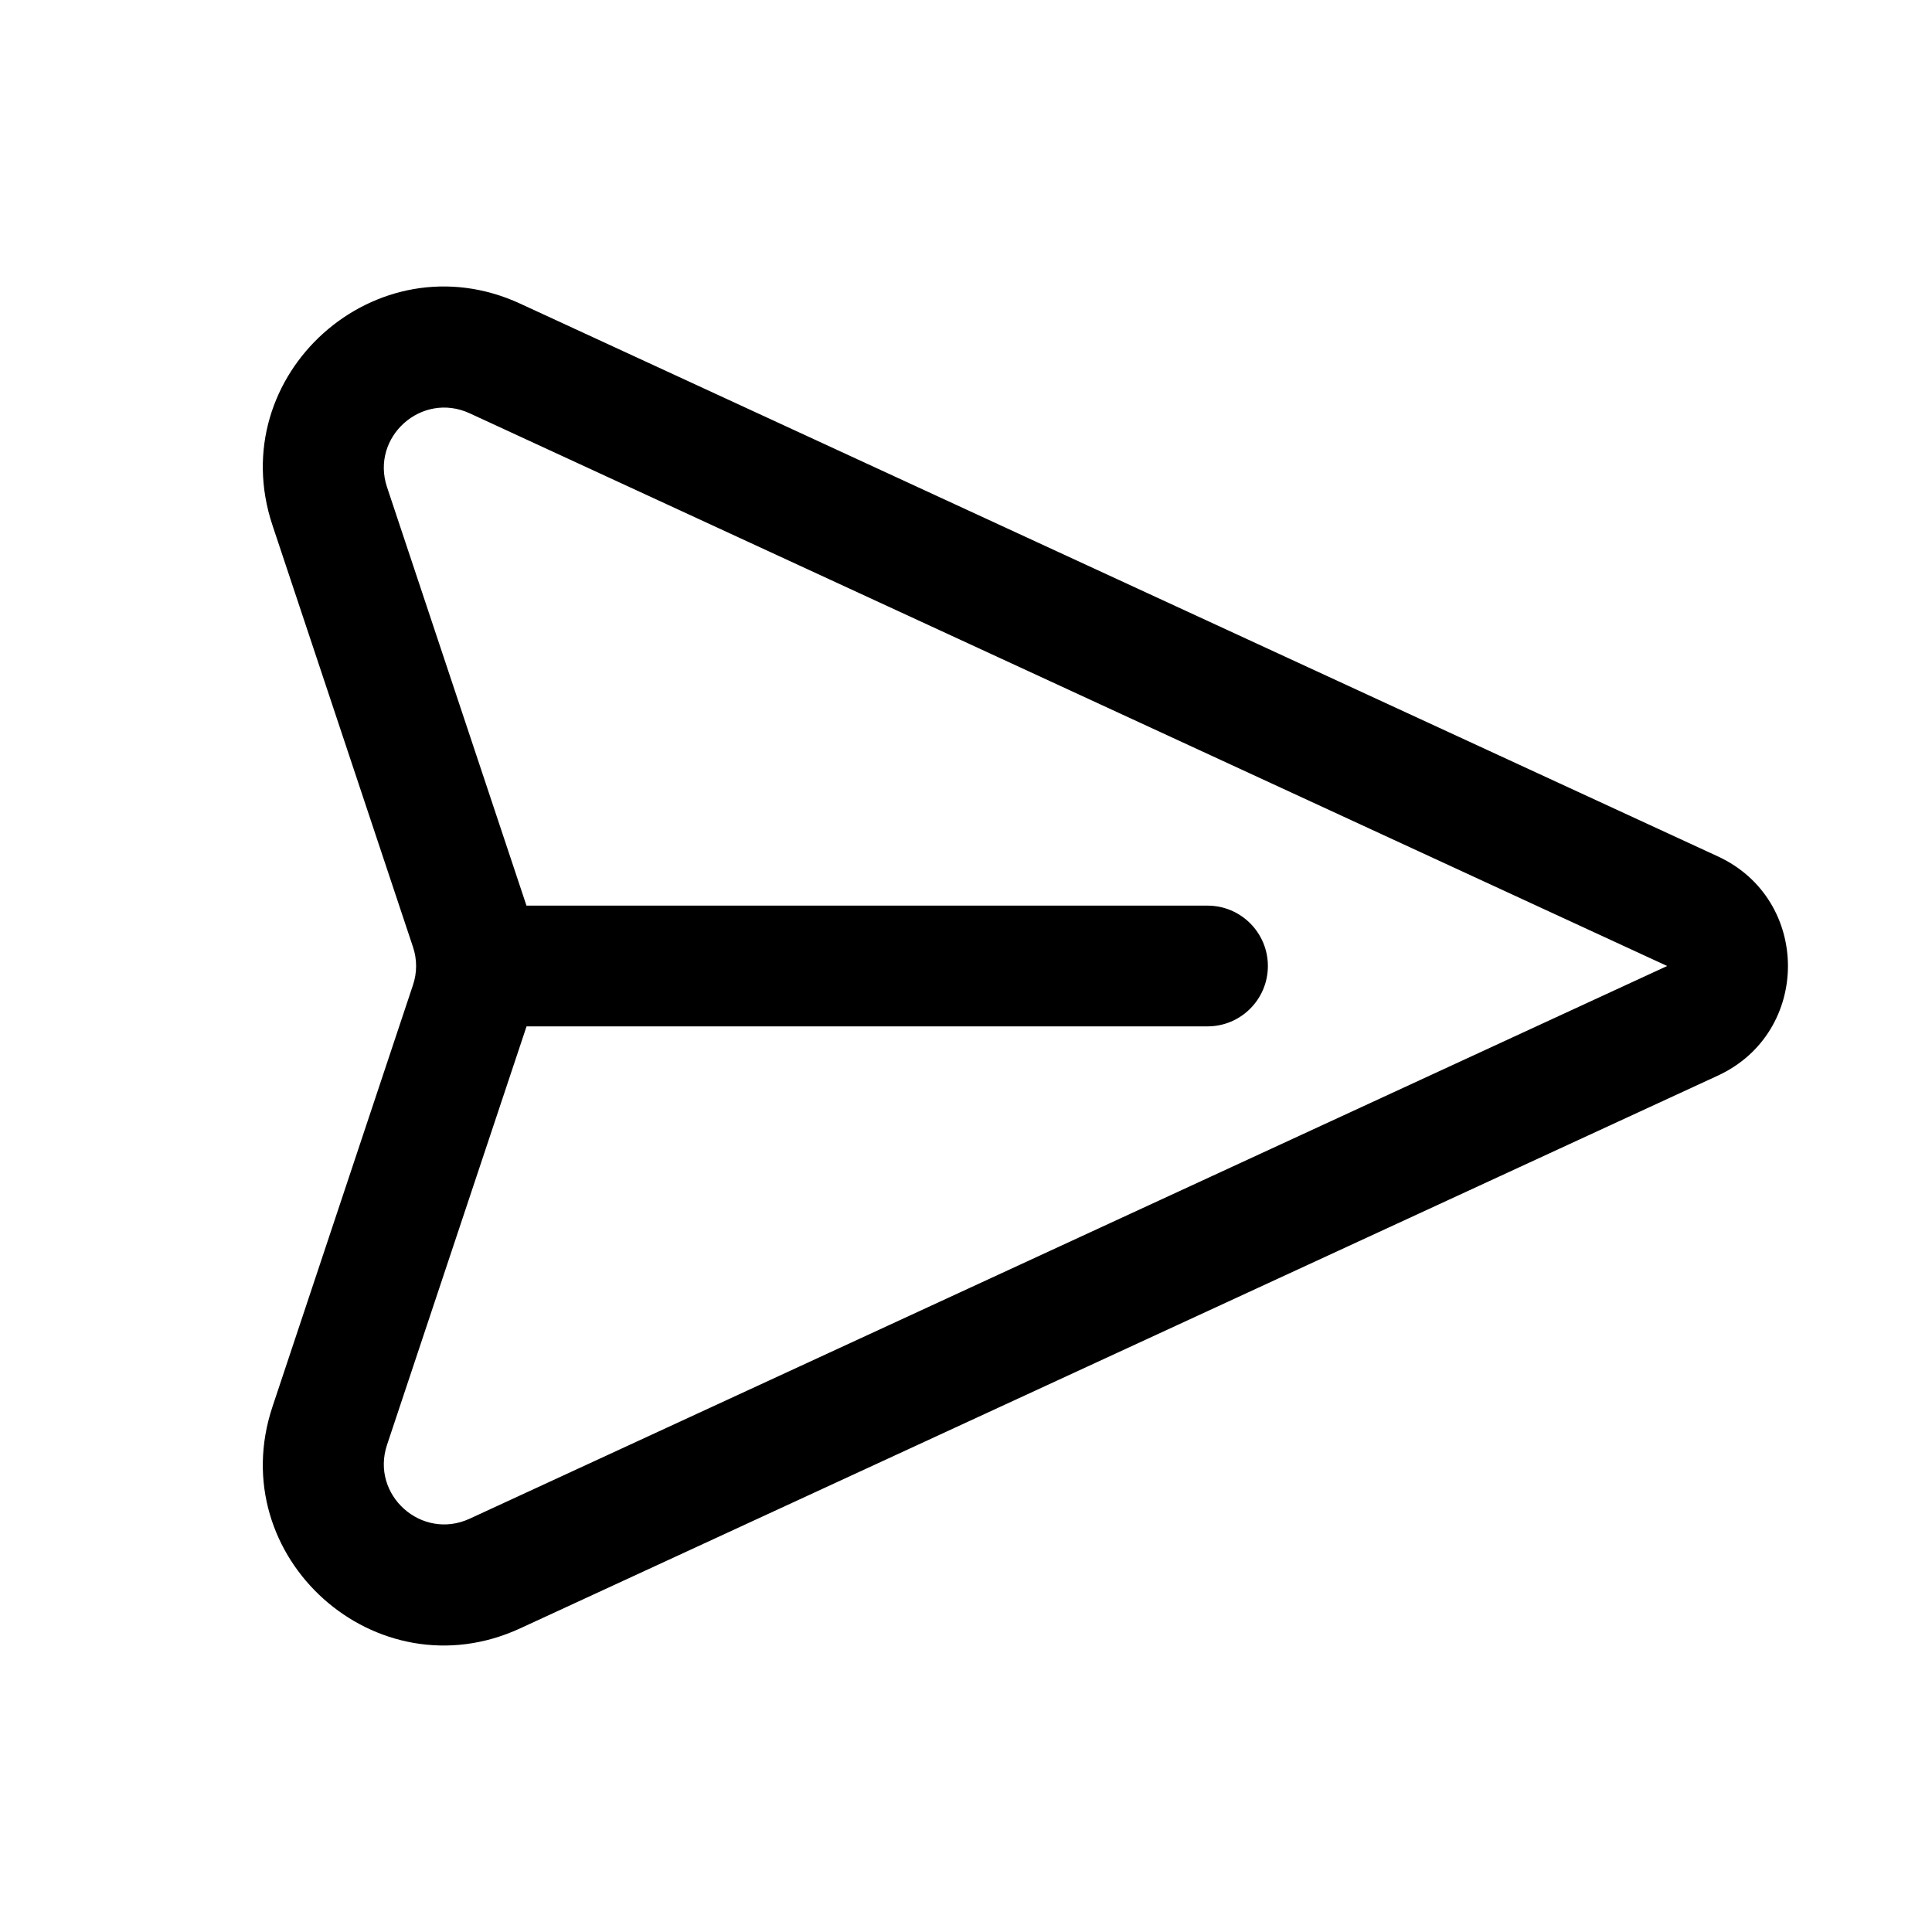
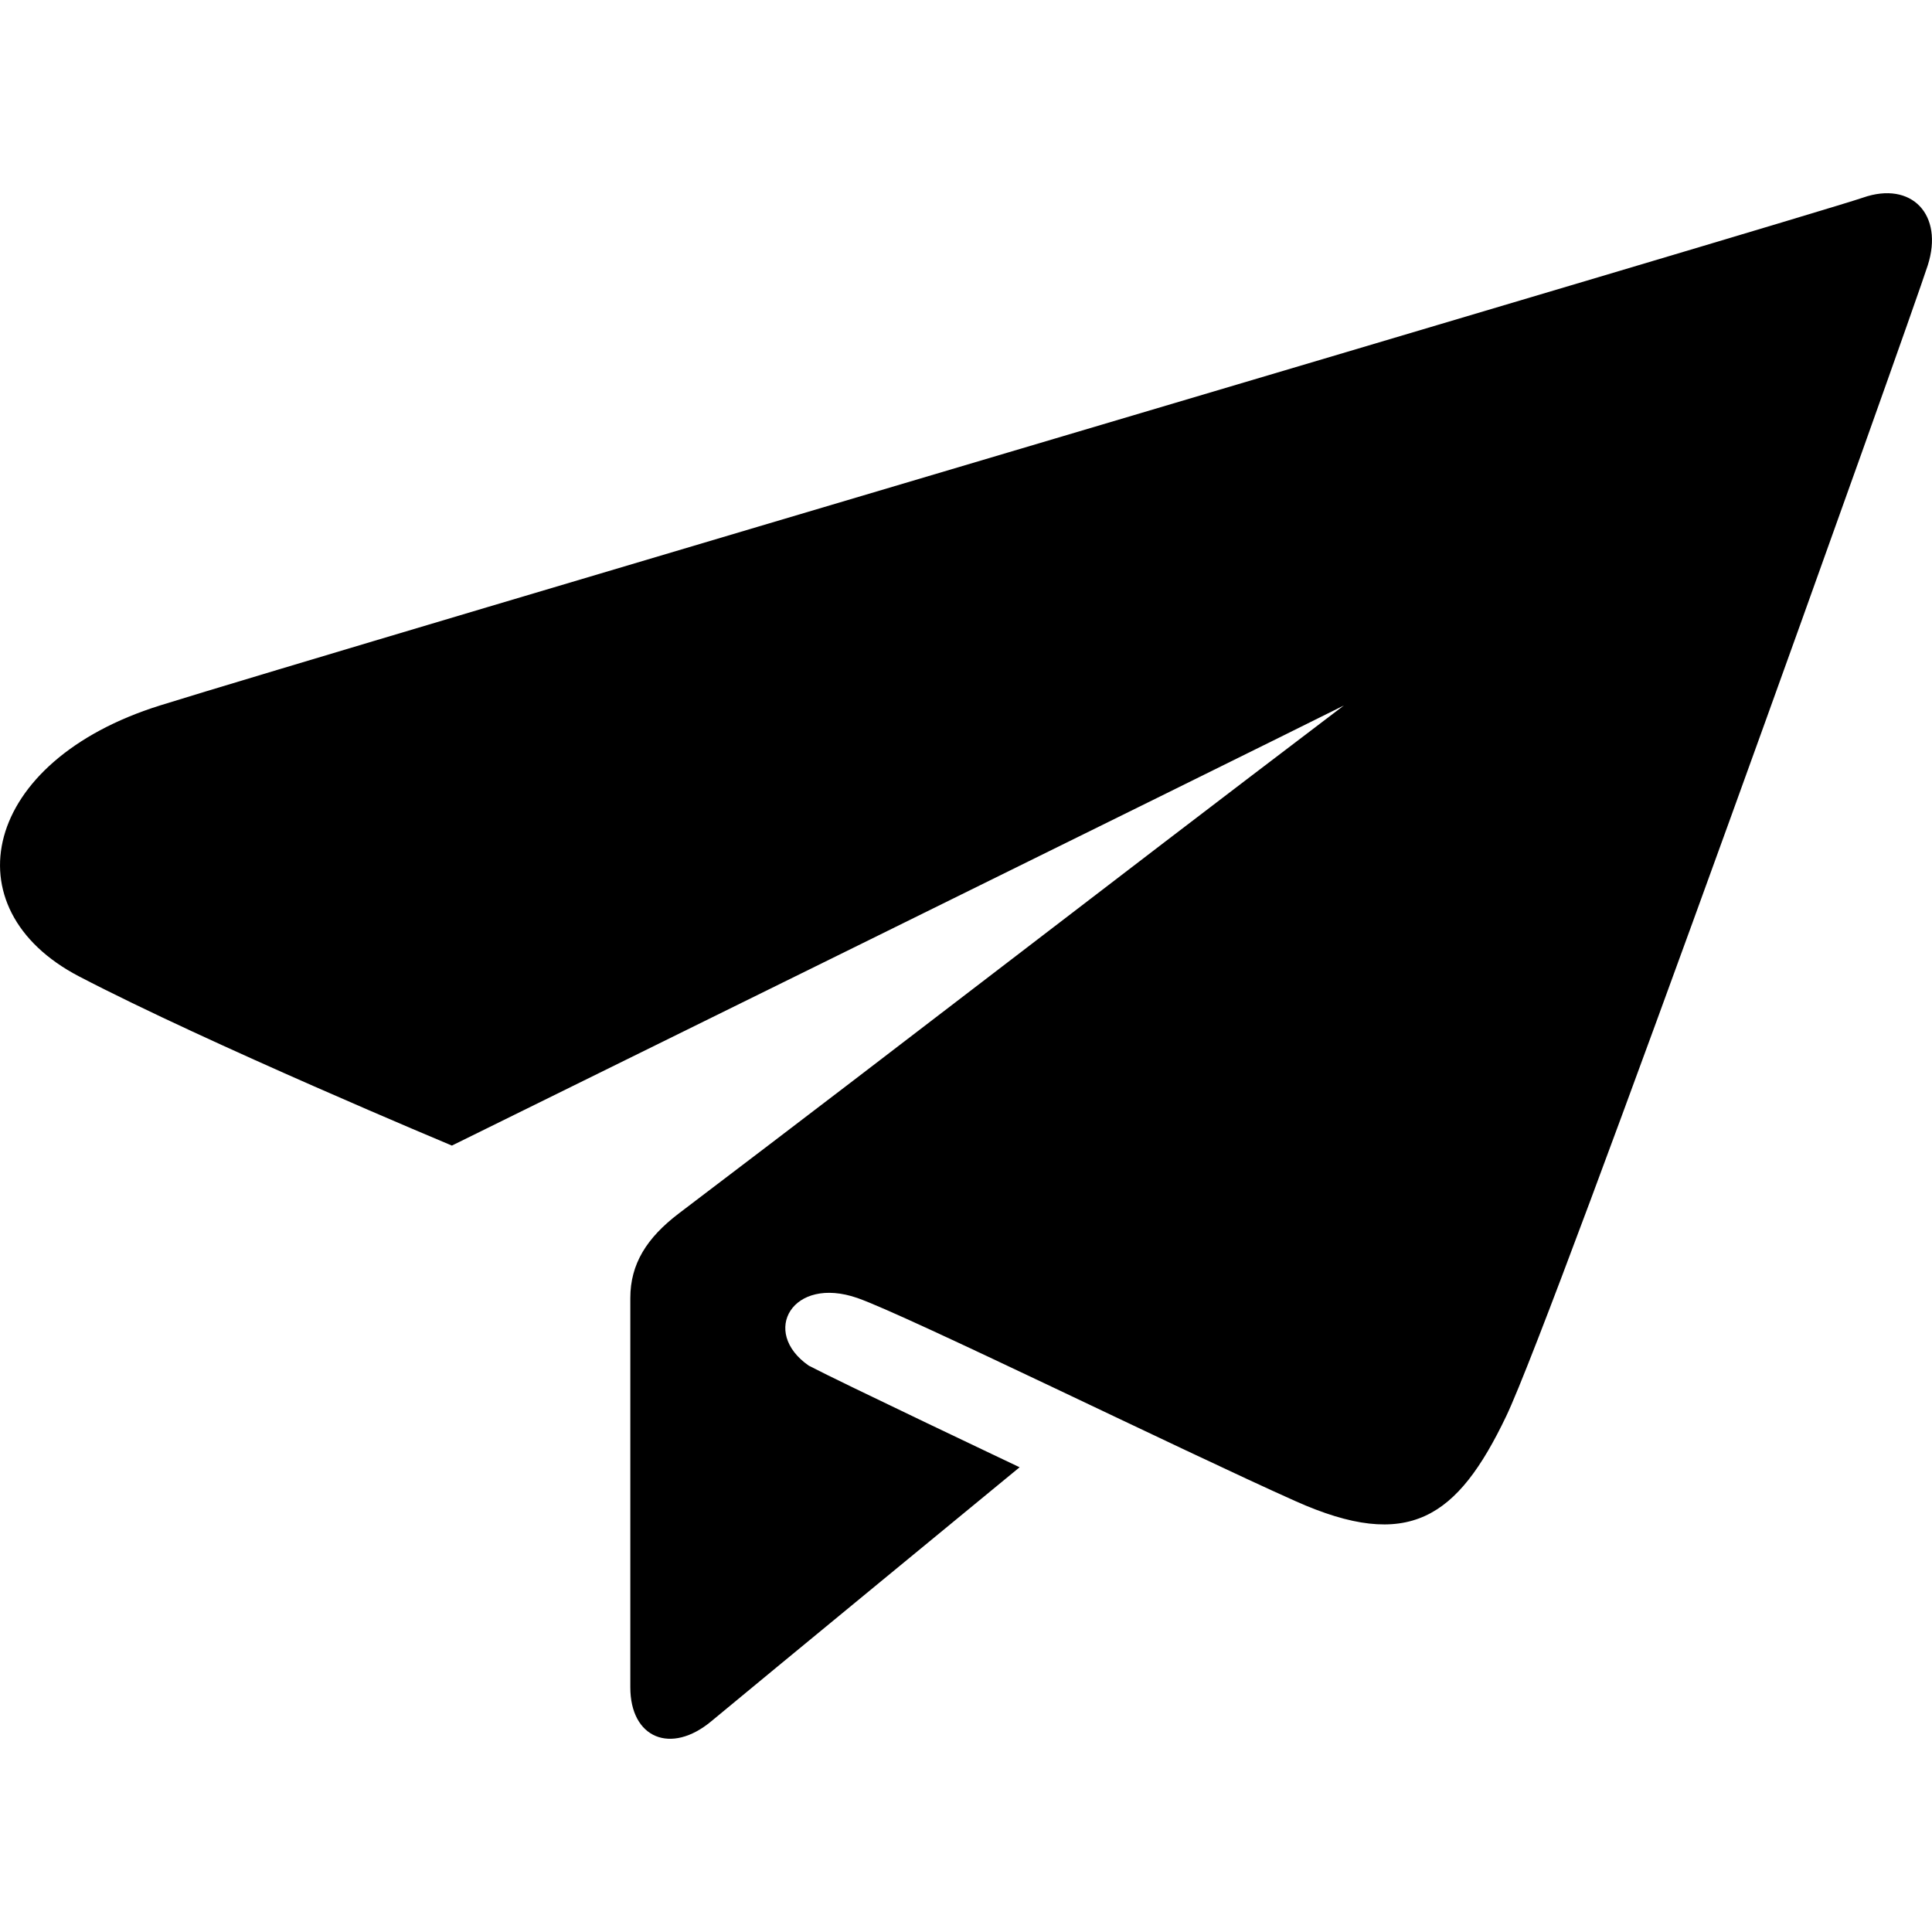
- <svg xmlns="http://www.w3.org/2000/svg" width="24" height="24" viewBox="0 0 24 24">
-   <path fill-rule="evenodd" clip-rule="evenodd" d="M6.462 3.772C4.673 2.946 2.762 4.657 3.385 6.526L5.13 11.763C5.182 11.917 5.182 12.083 5.13 12.237L3.385 17.474C2.762 19.343 4.673 21.054 6.462 20.228L21.339 13.362C22.501 12.826 22.501 11.174 21.339 10.638L6.462 3.772ZM4.808 6.052C4.6 5.429 5.237 4.859 5.834 5.134L20.71 12L5.834 18.866C5.237 19.141 4.6 18.571 4.808 17.948L6.541 12.75H15C15.414 12.75 15.75 12.414 15.75 12C15.75 11.586 15.414 11.25 15 11.25H6.54L4.808 6.052Z" />
+ <svg xmlns="http://www.w3.org/2000/svg" viewBox="0 0 20 20" fill="currentColor" preserveAspectRatio="xMidYMid meet">
+   <path d="M19.285 2.046c-.504.175-15.95 4.731-17.629 5.257C-.19 7.88-.526 9.406.817 10.107c1.343.7 3.861 1.752 3.861 1.752s8.138-4.008 9.234-4.556c-2.751 2.089-4.238 3.25-6.883 5.257-.336.255-.504.526-.504.877v4.03c0 .526.42.701.84.35.42-.35 3.19-2.628 3.19-2.628s-1.847-.876-2.183-1.052c-.504-.35-.168-.934.504-.7.503.175 3.357 1.577 4.533 2.102 1.175.526 1.678.176 2.182-.876.504-1.051 4.197-11.39 4.365-11.916.168-.526-.168-.877-.671-.701z" />
</svg>
